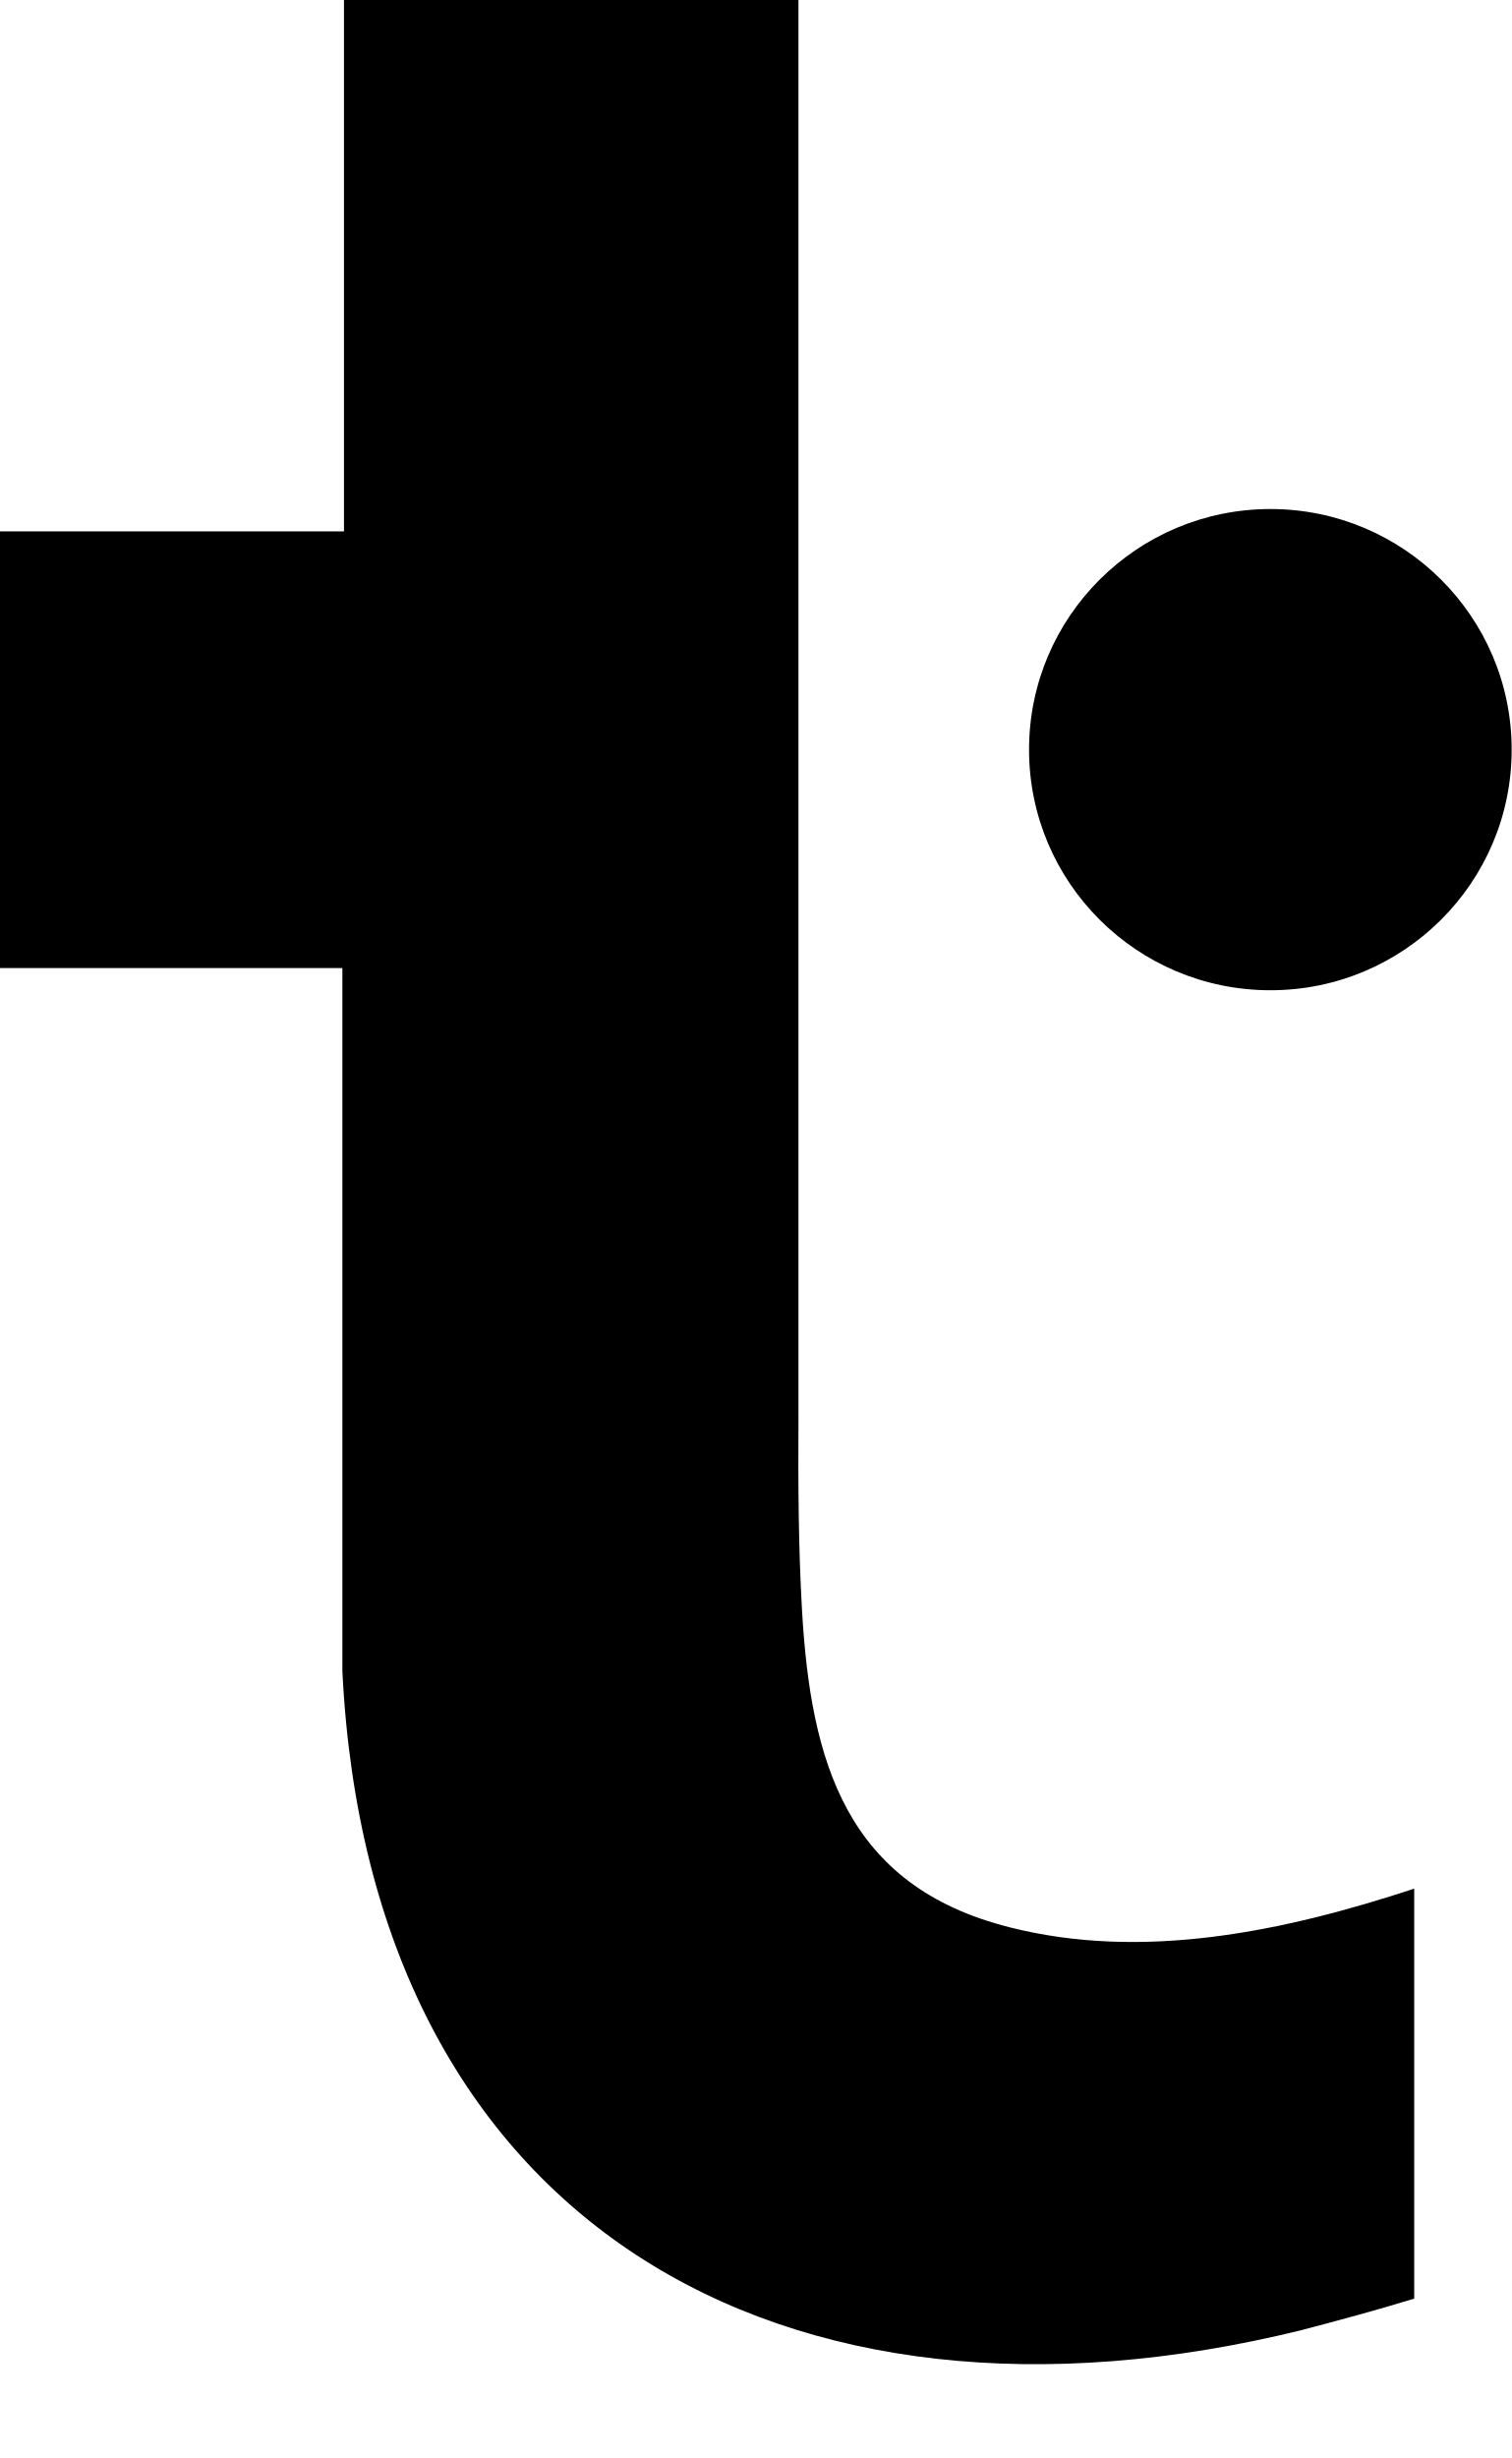
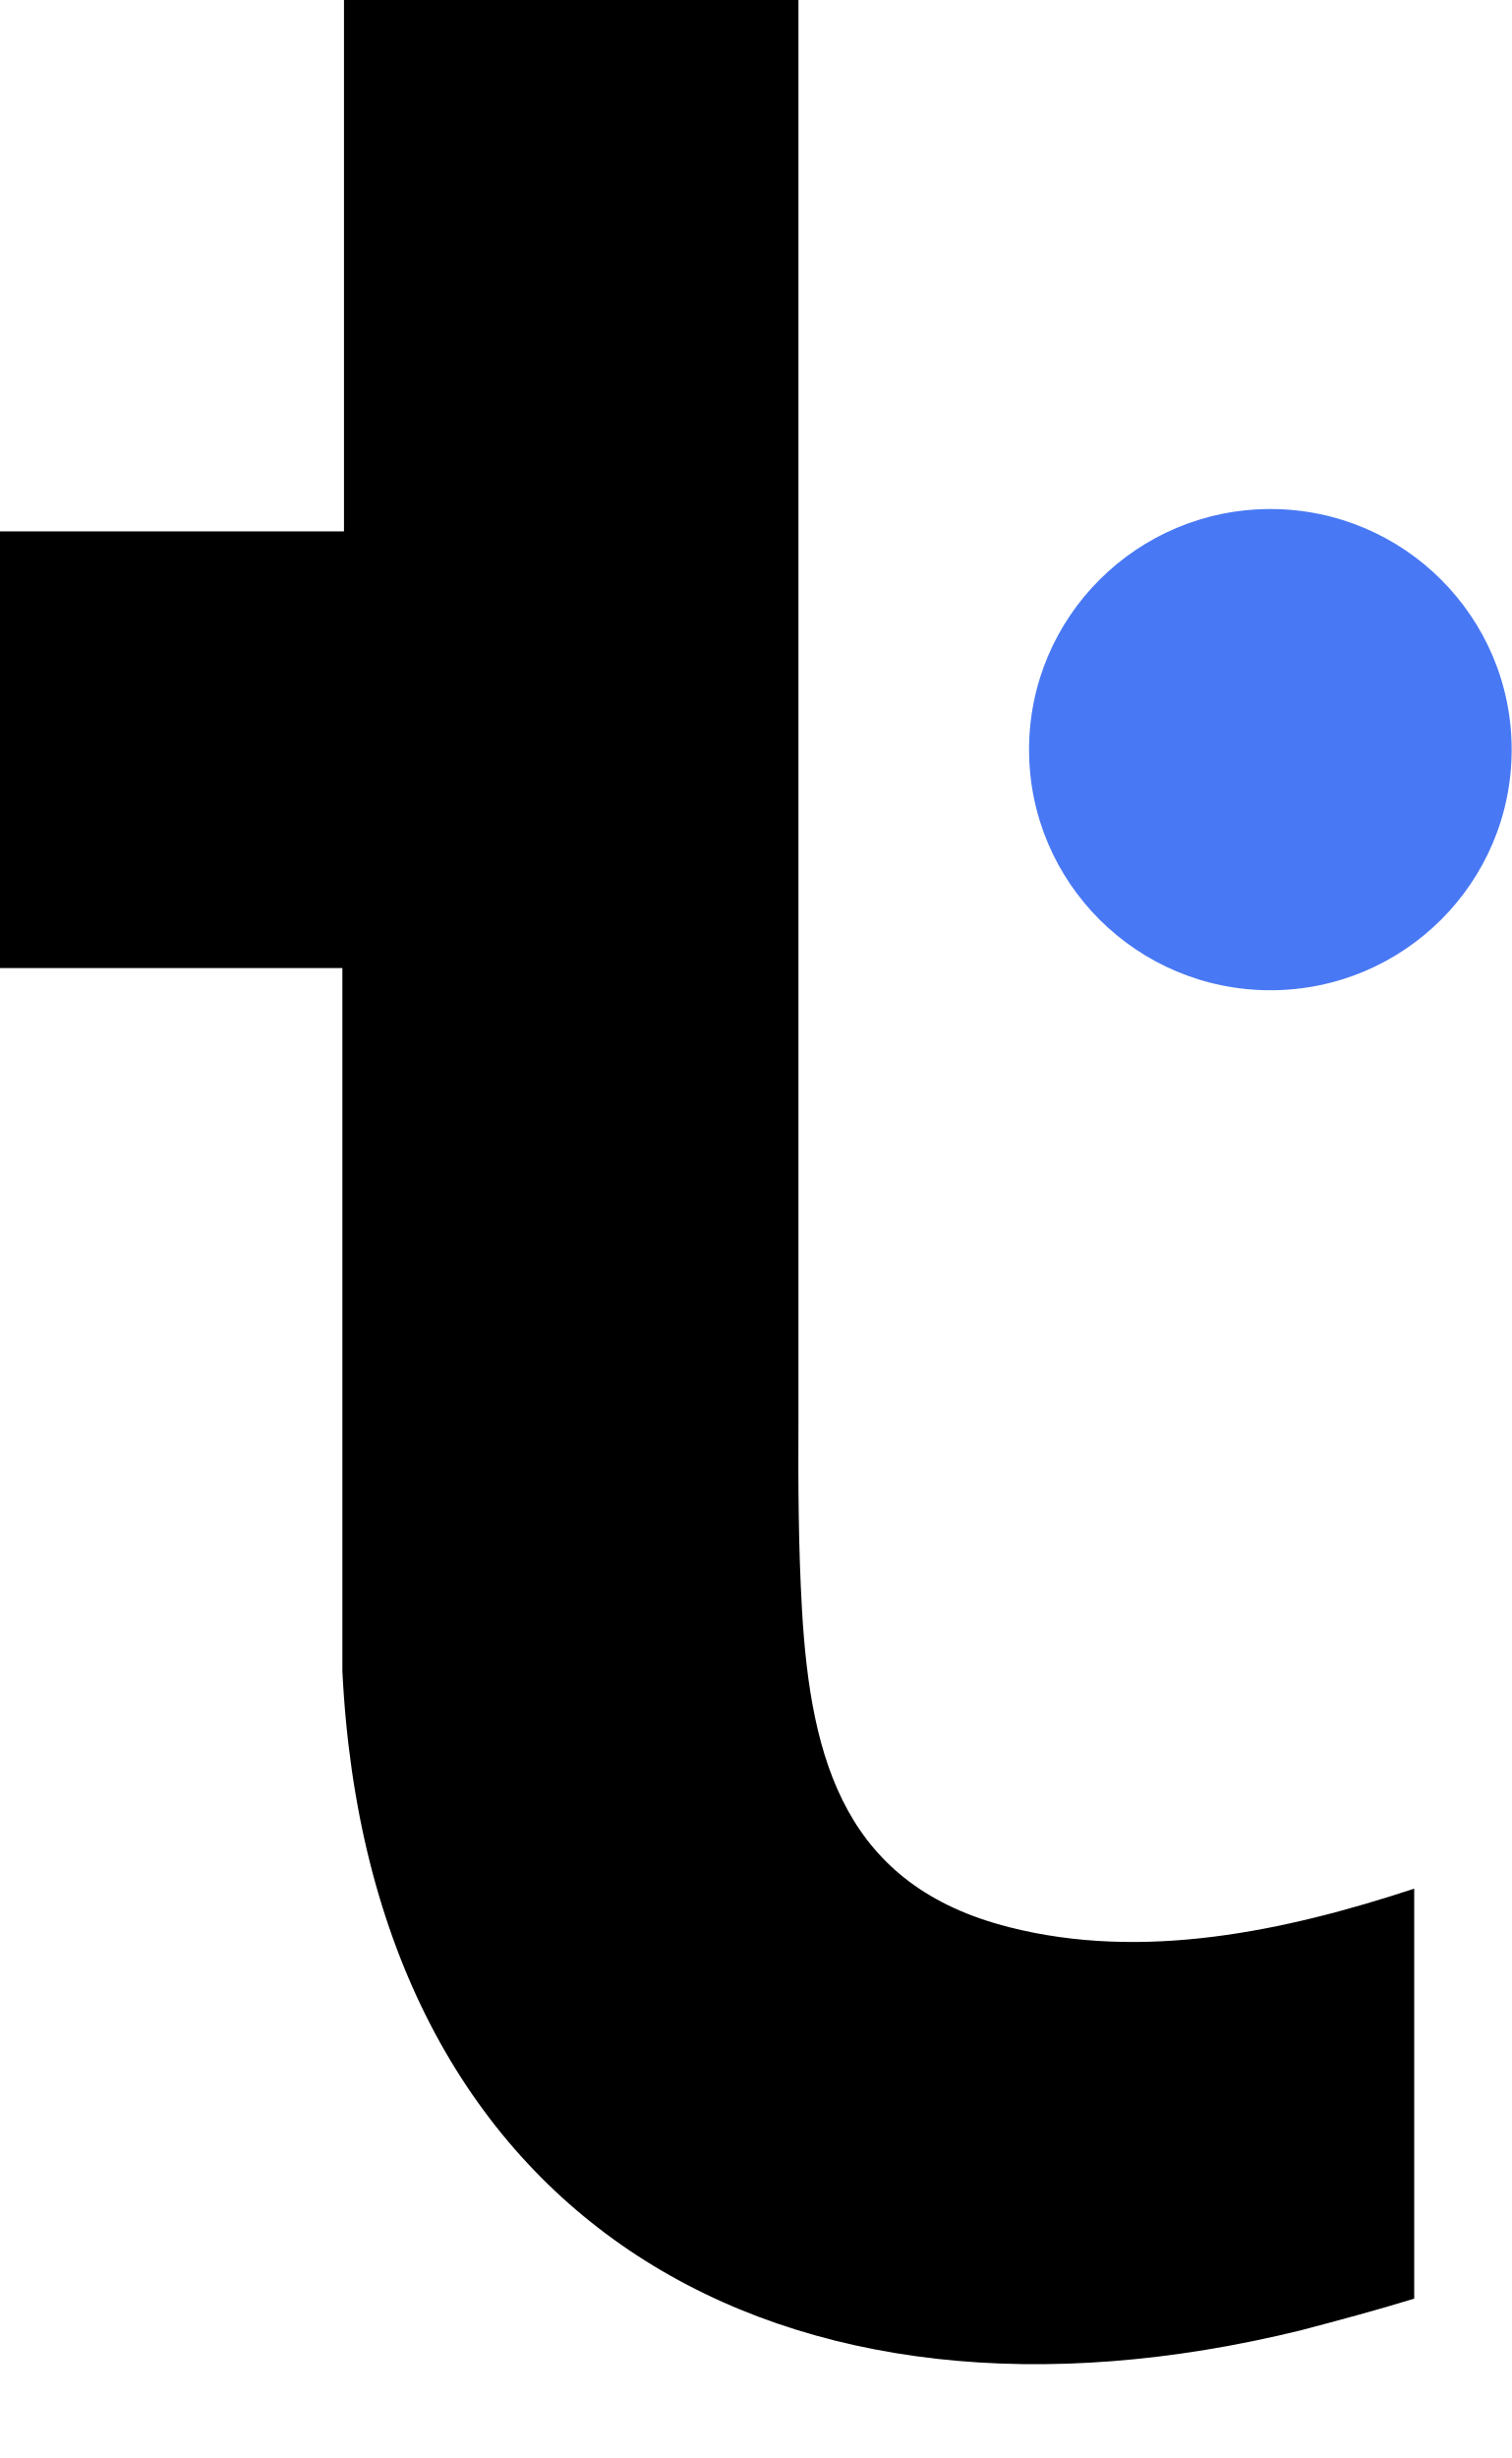
<svg xmlns="http://www.w3.org/2000/svg" viewBox="0 0 94.00 152.83">
  <path fill="#000000" d="M62.74 119.82C52.62 117.26 50.41 109.56 49.87 100.09C49.65 96.24 49.63 92.35 49.65 88.43L49.65 0L21.39 0L21.39 33.04L0 33.04L0 60.19L21.29 60.19L21.29 103.9C22.98 138.24 48.63 152.83 80.93 144.88C83.32 144.25 85.67 143.62 87.94 142.92L87.94 117.43C79.86 120.09 71.07 121.95 62.73 119.82L62.74 119.82Z" />
-   <path fill="#000000" d="M79 61.57C87.28 61.57 94 54.88 94 46.61C94 38.35 87.28 31.65 79 31.65C70.71 31.65 63.99 38.35 63.99 46.61C63.99 54.88 70.71 61.57 79 61.57Z" />
+   <path fill="#4878F4" d="M79 61.57C87.28 61.57 94 54.88 94 46.61C94 38.35 87.28 31.65 79 31.65C70.71 31.65 63.99 38.35 63.99 46.61C63.99 54.88 70.71 61.57 79 61.57Z" />
</svg>
